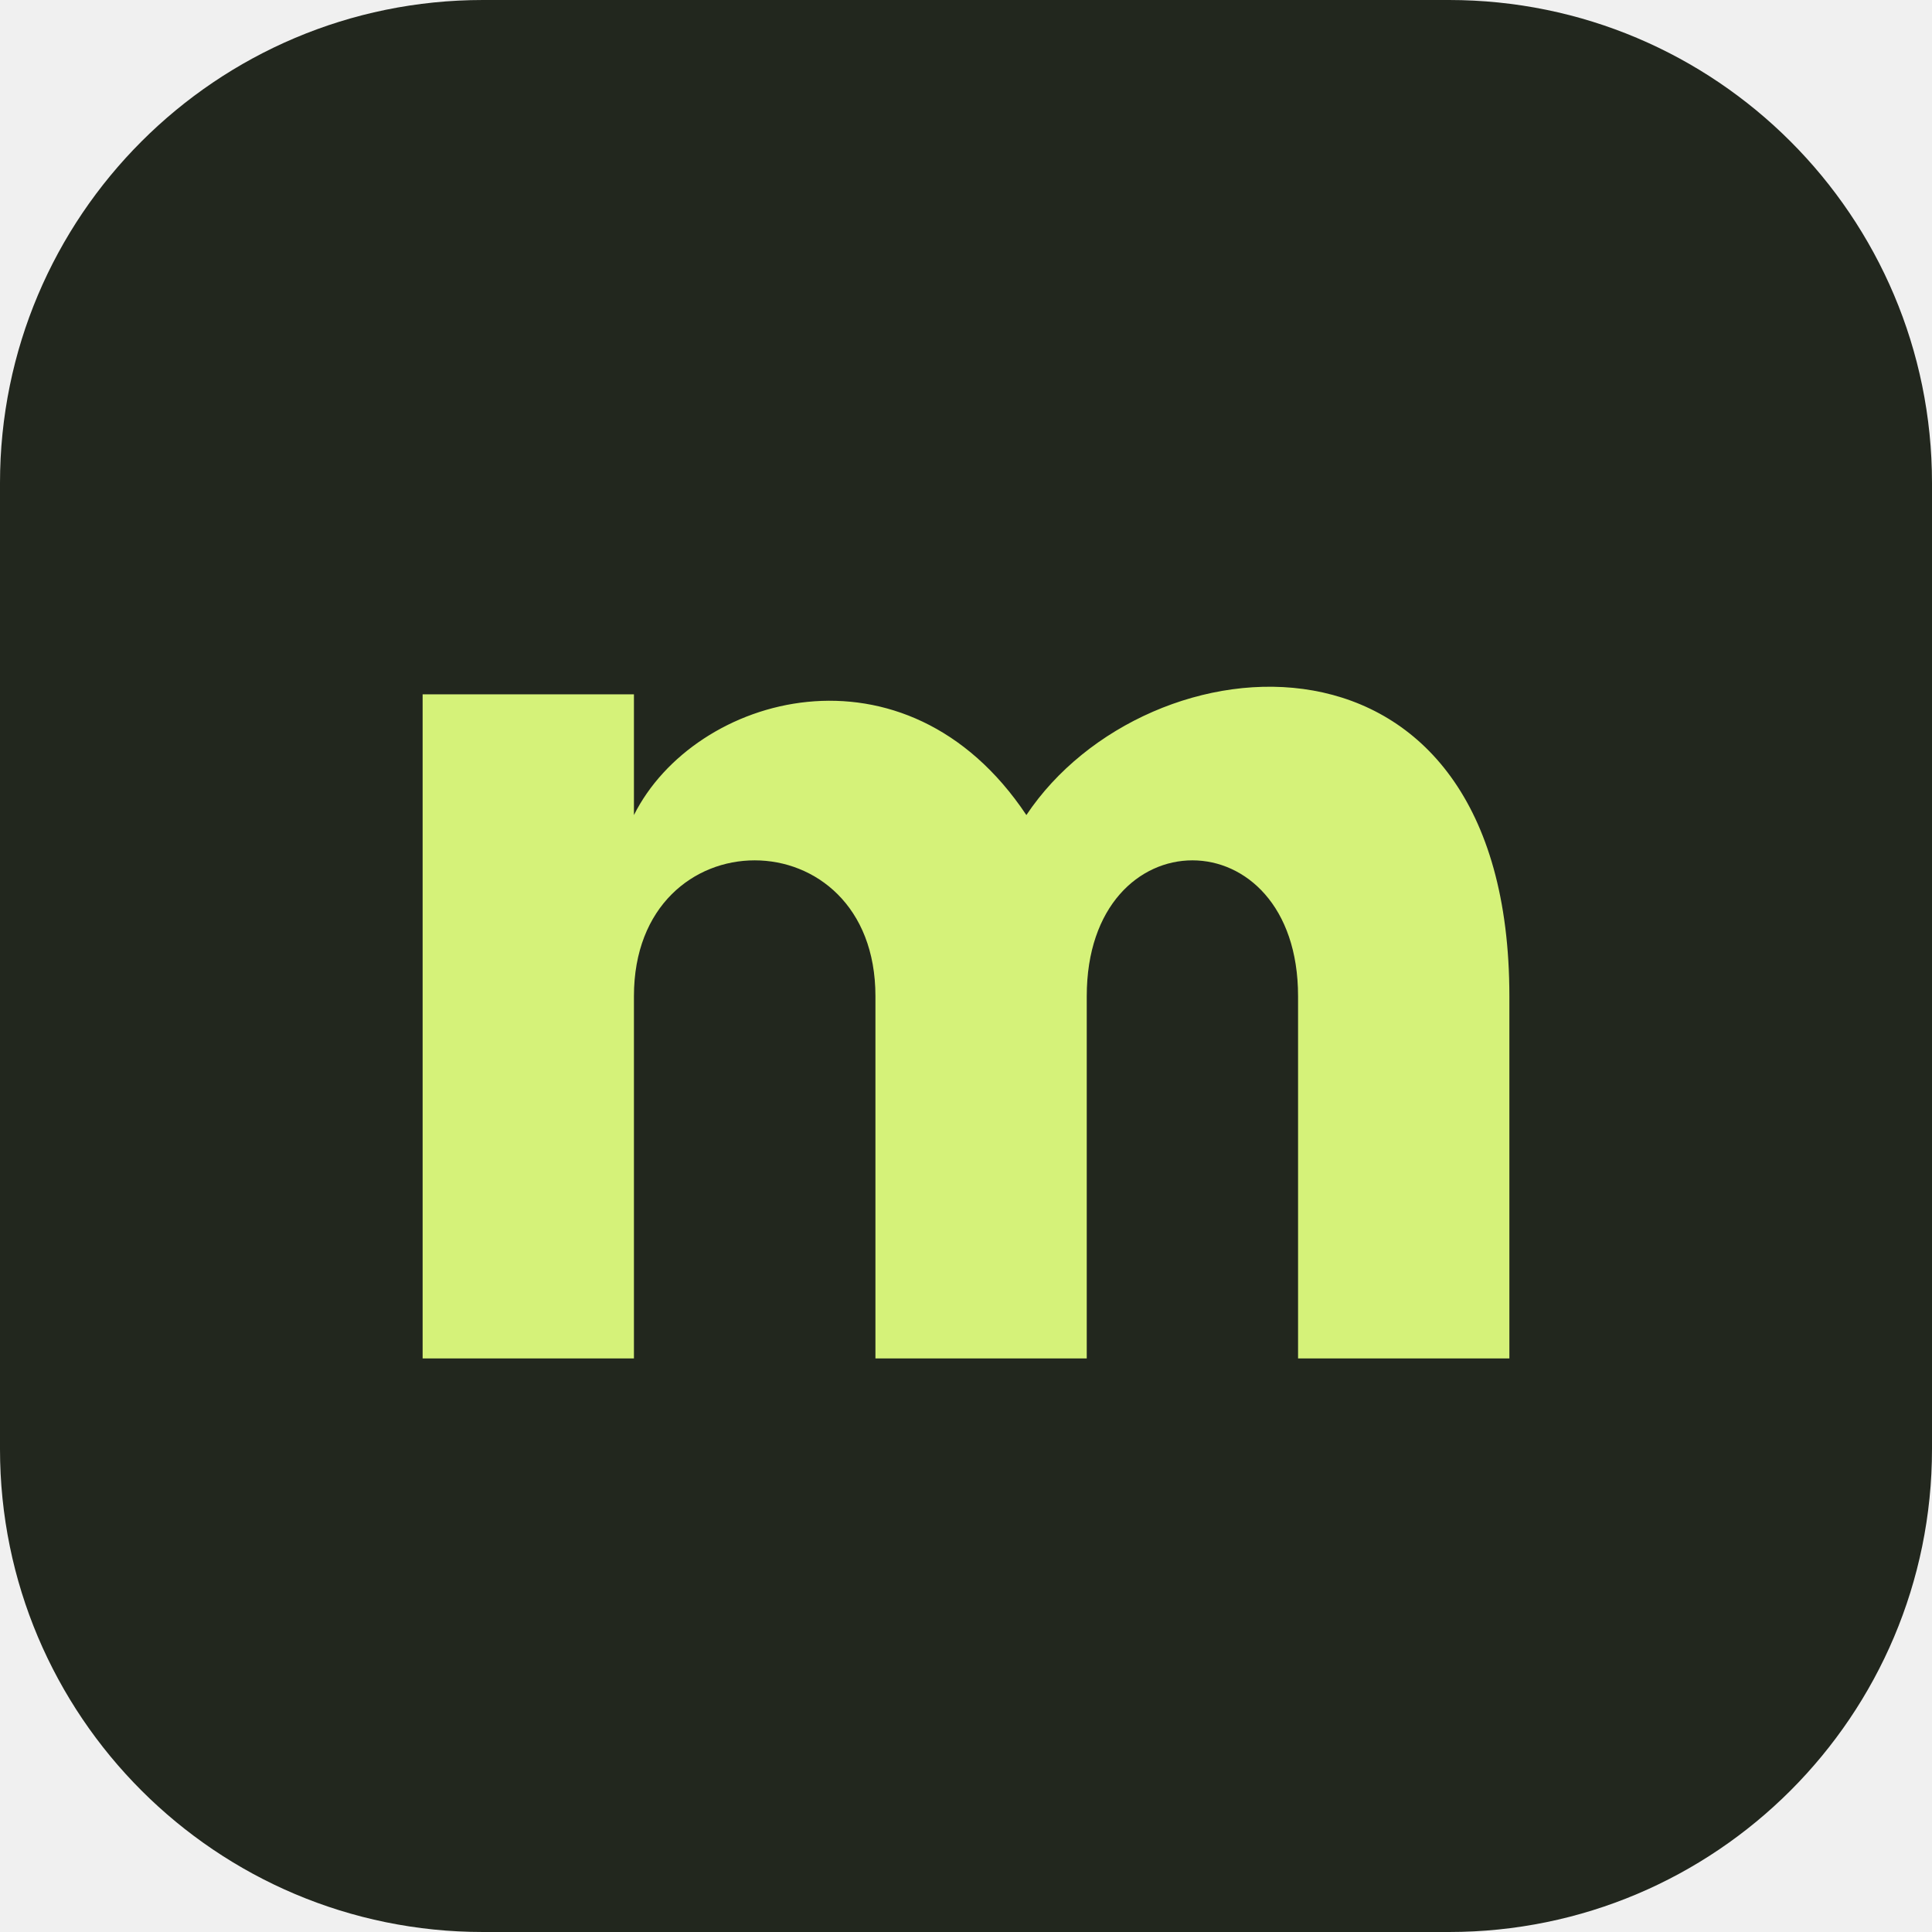
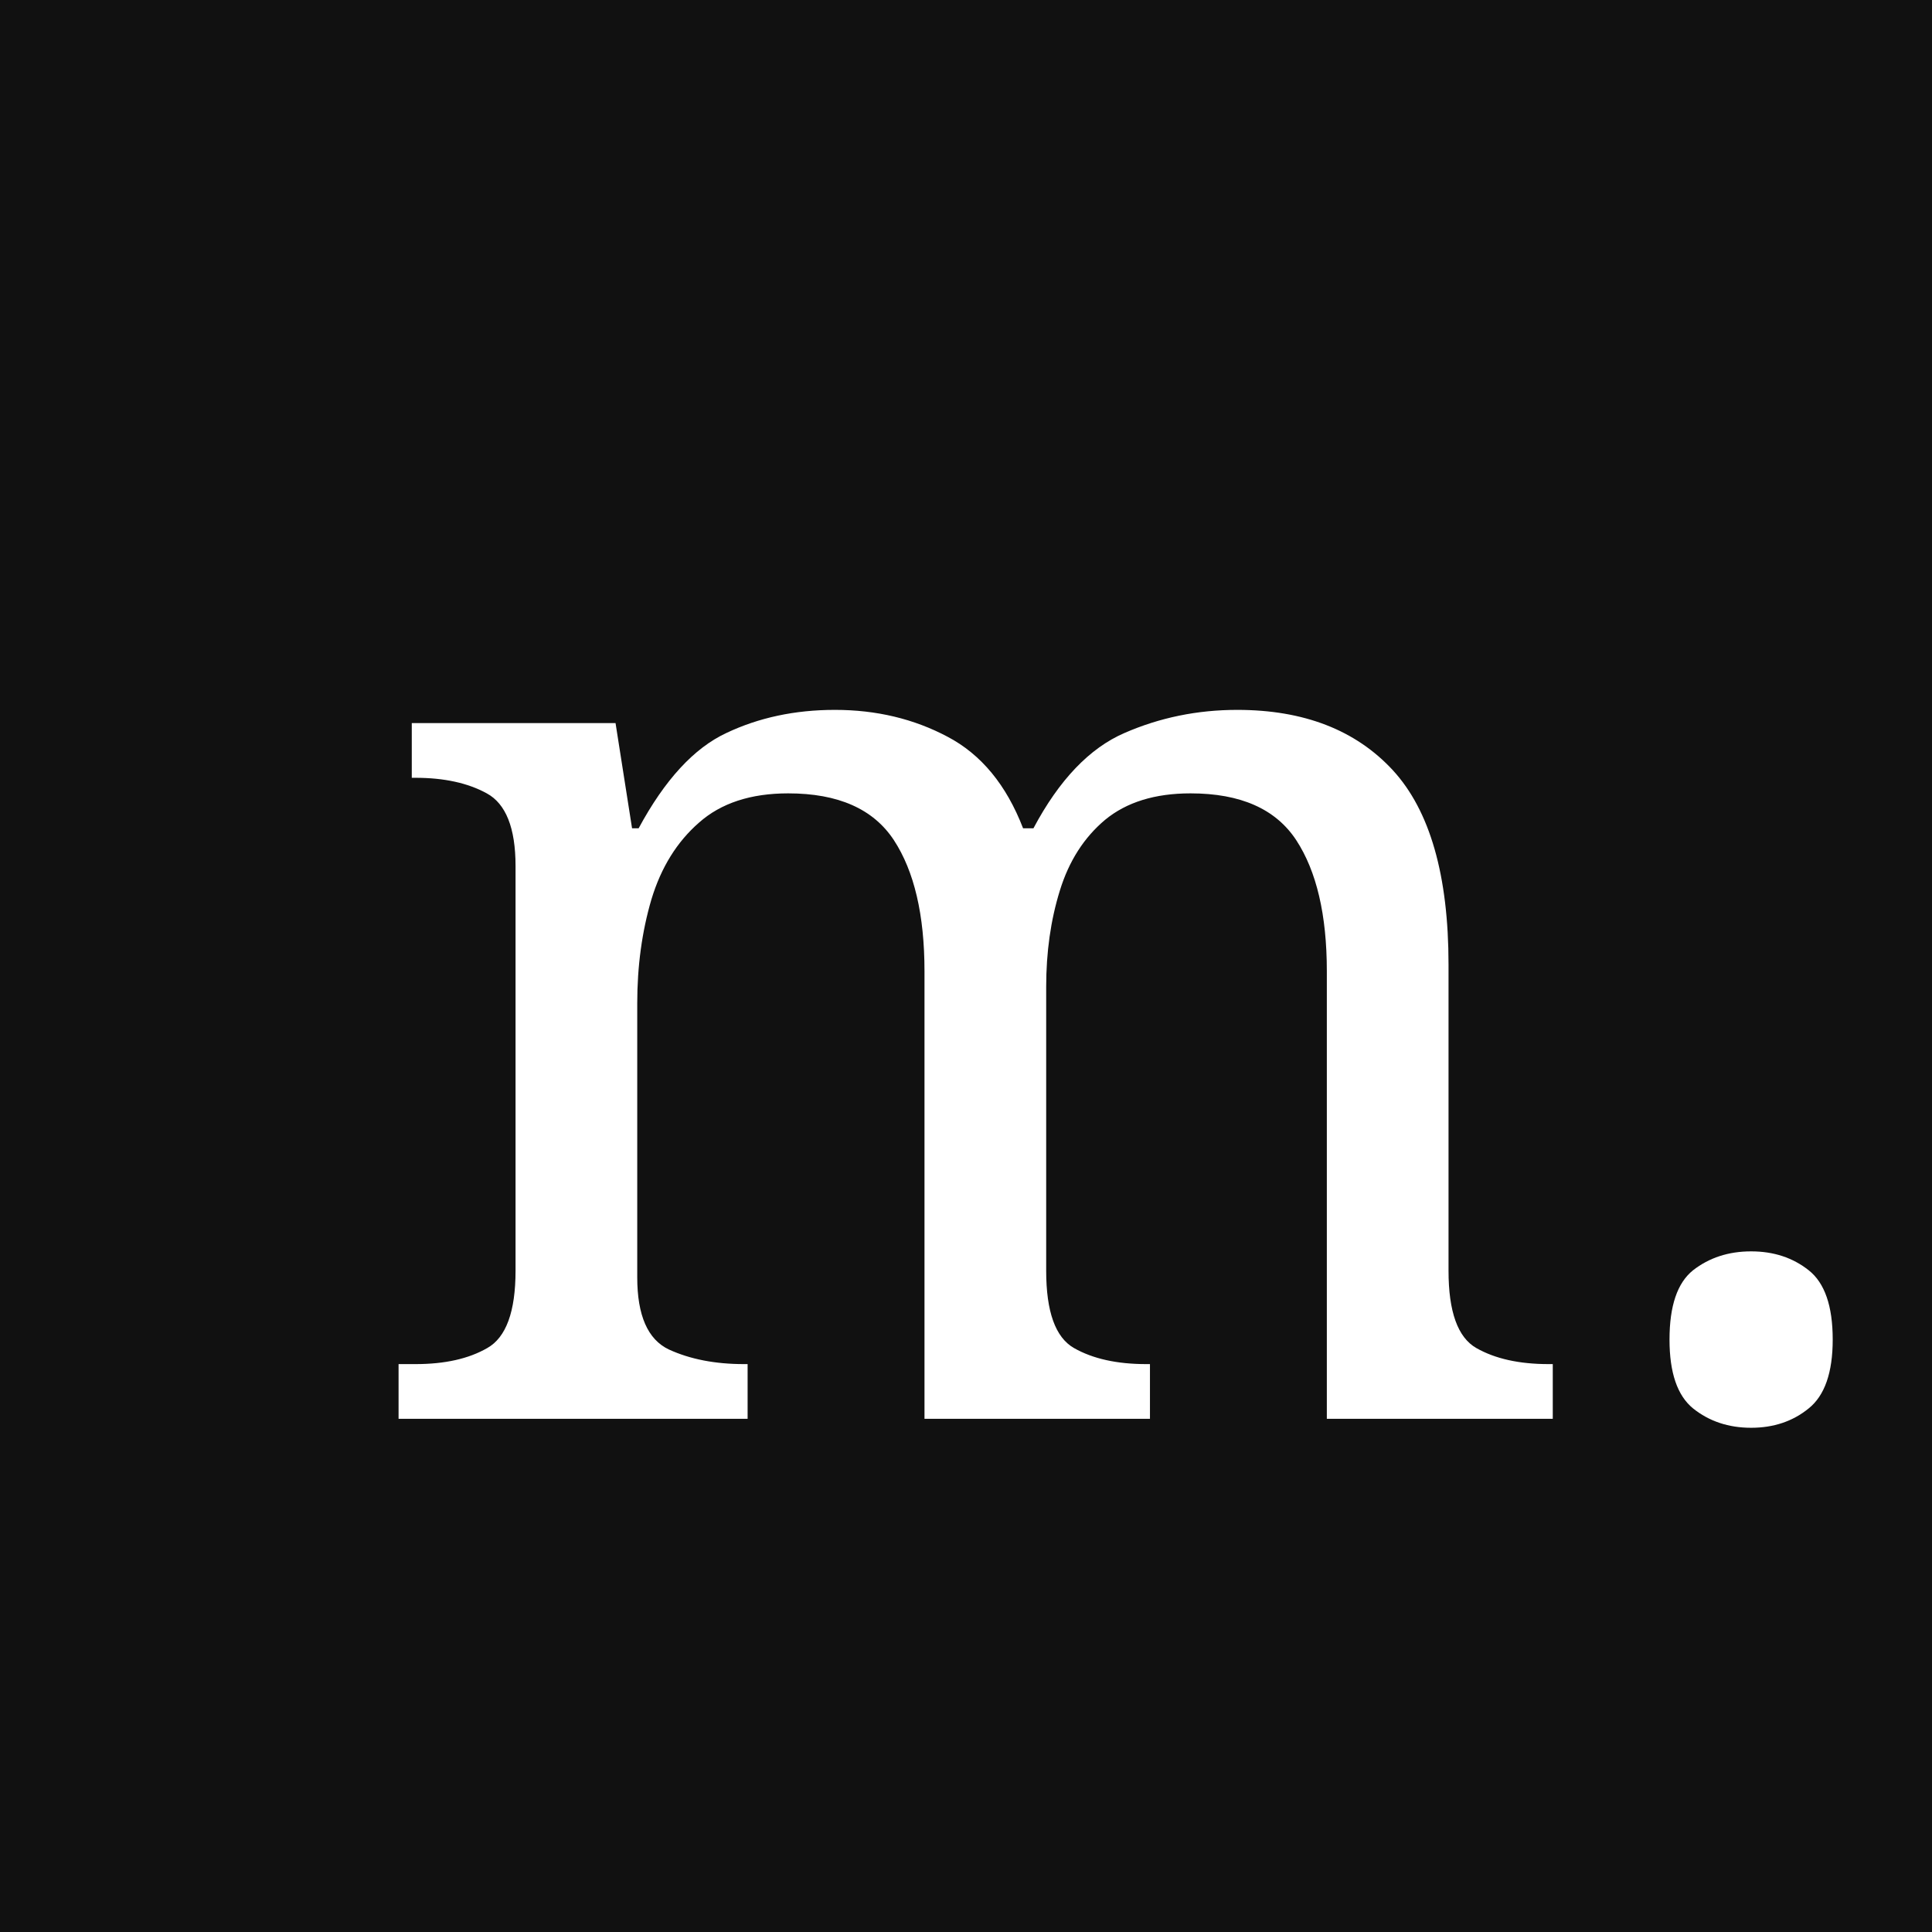
<svg xmlns="http://www.w3.org/2000/svg" viewBox="0 0 64 64">
-   <rect width="64" height="64" rx="16" fill="#22271e" />
-   <path d="M14 45V23h7v4c2-4 9-6 13 0 4-6 16-7 16 6v12h-7V33c0-6-7-6-7 0v12h-7V33c0-6-8-6-8 0v12Z" fill="#d5f279" />
+   <rect width="64" height="64" fill="#111" />
+   <text x="12" y="47" font-family="Georgia,serif" font-size="43" fill="white">m.</text>
</svg>
